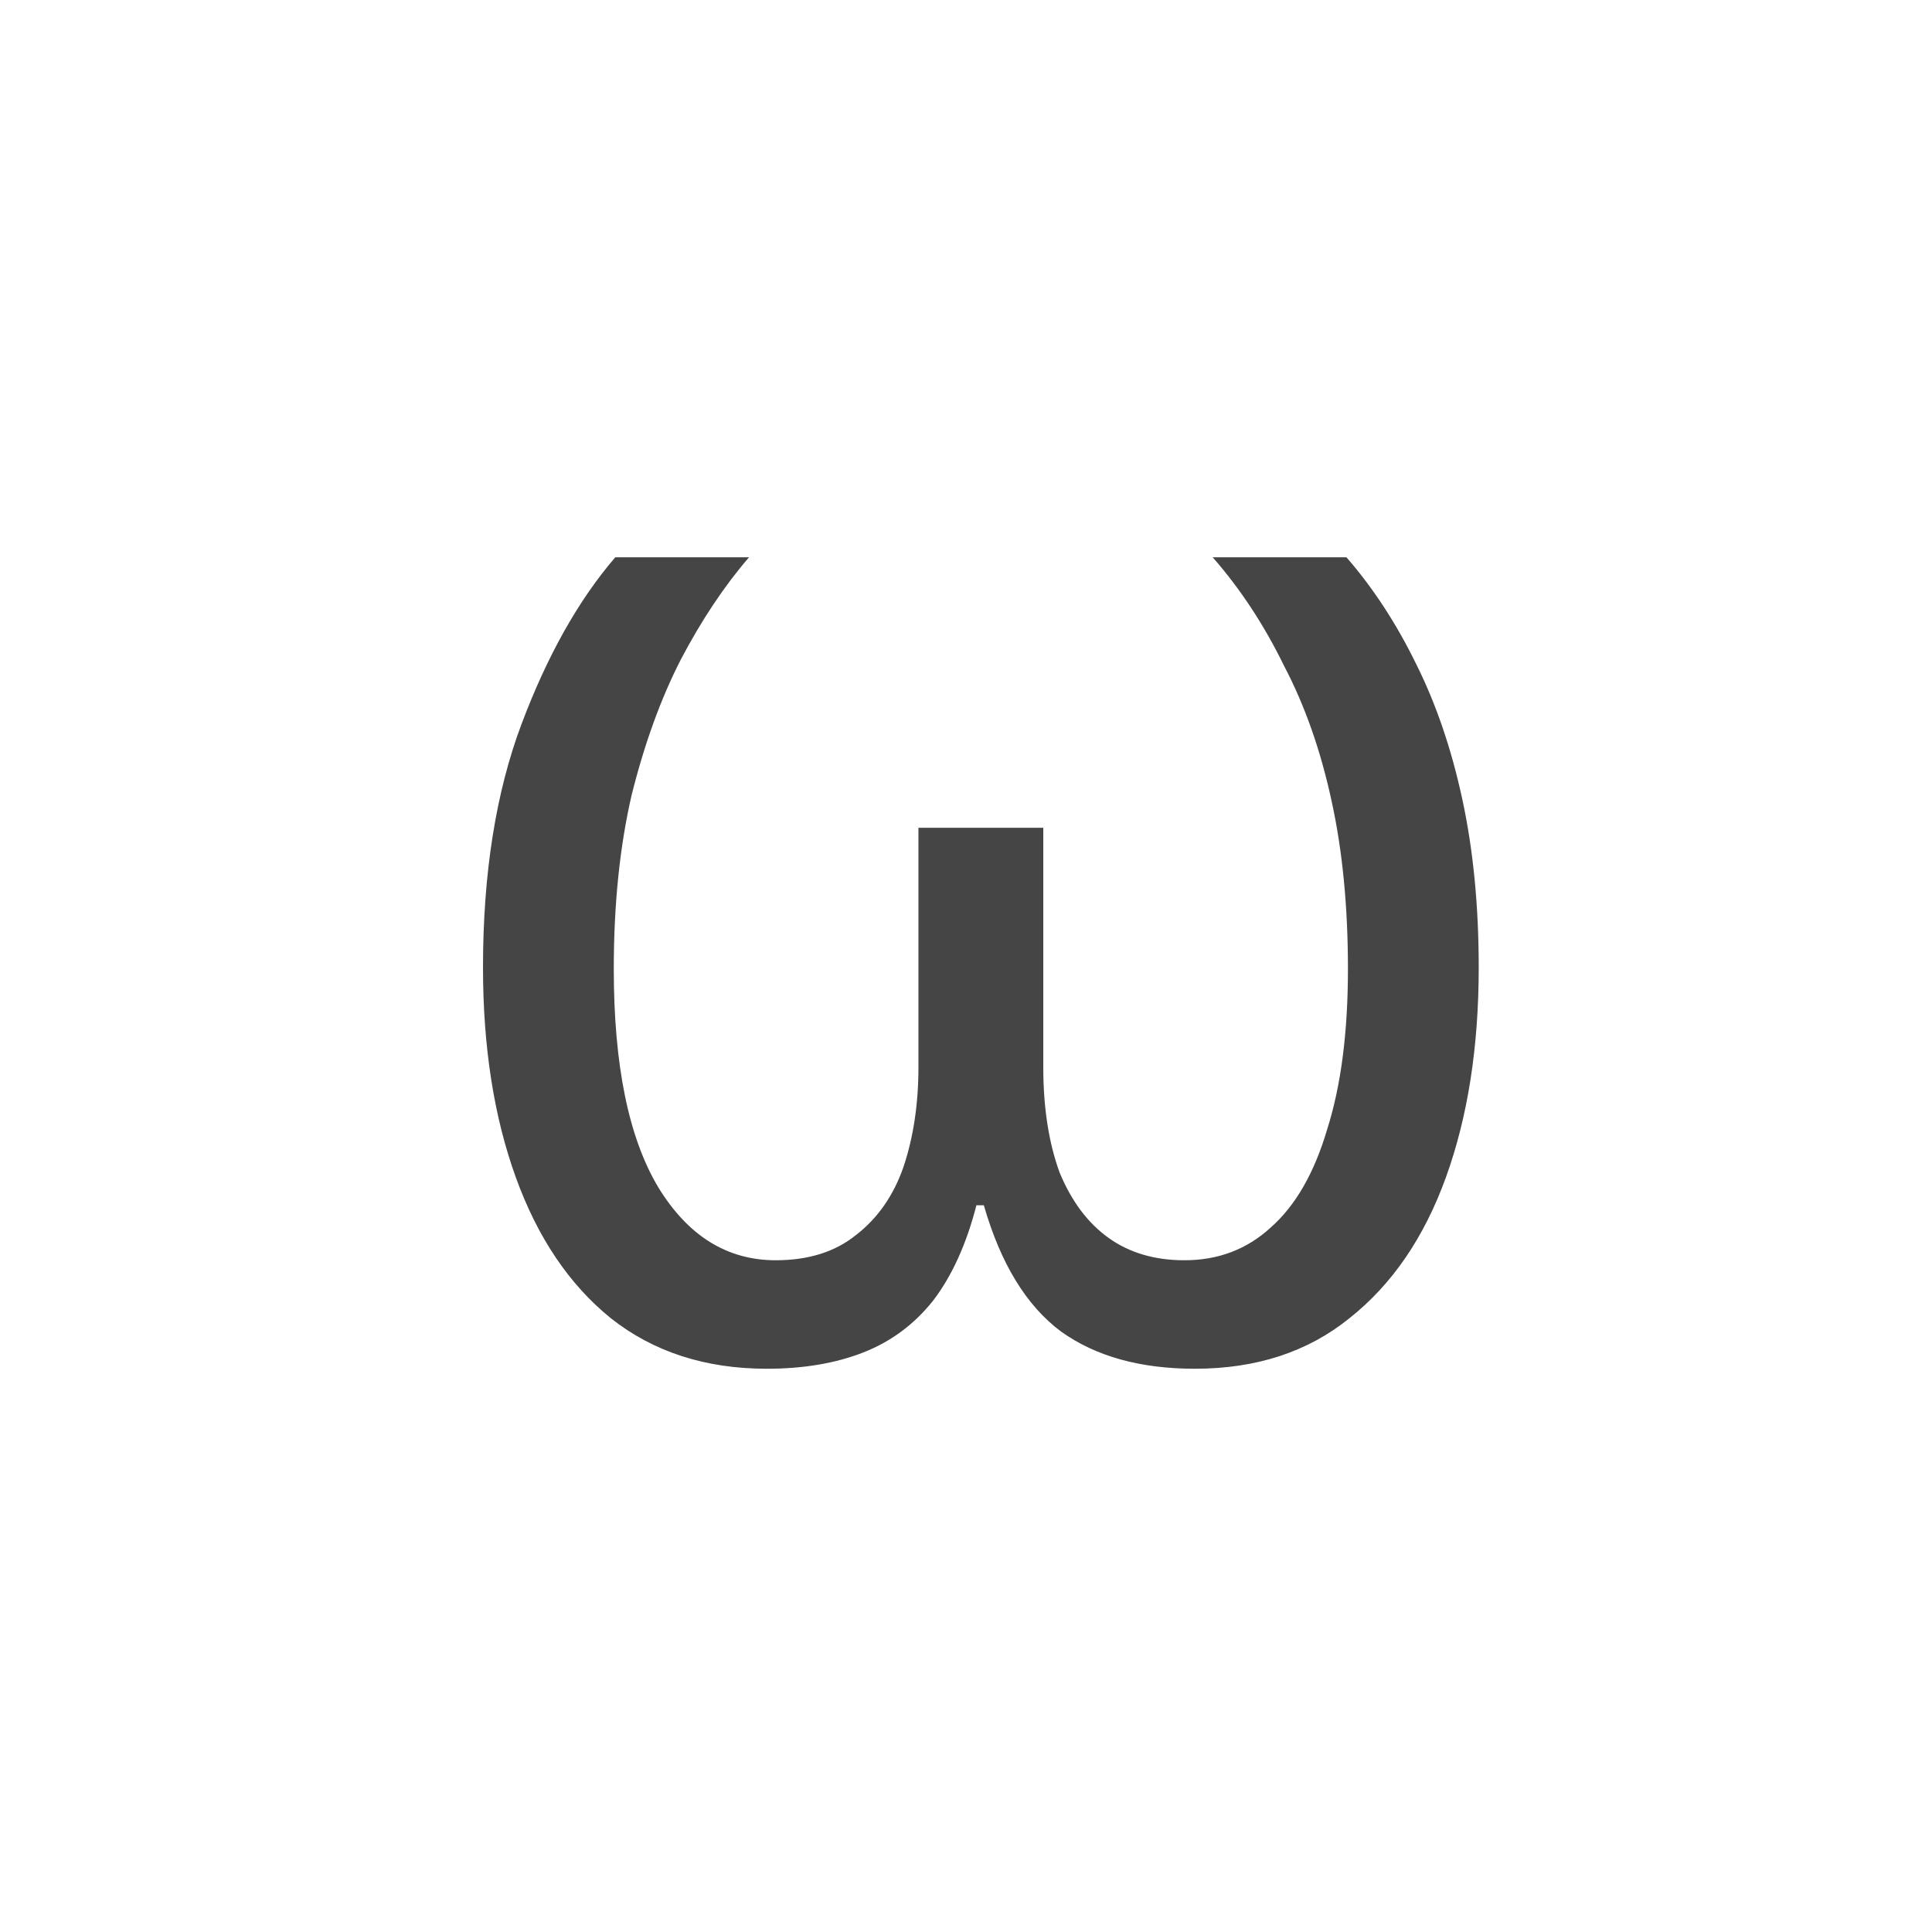
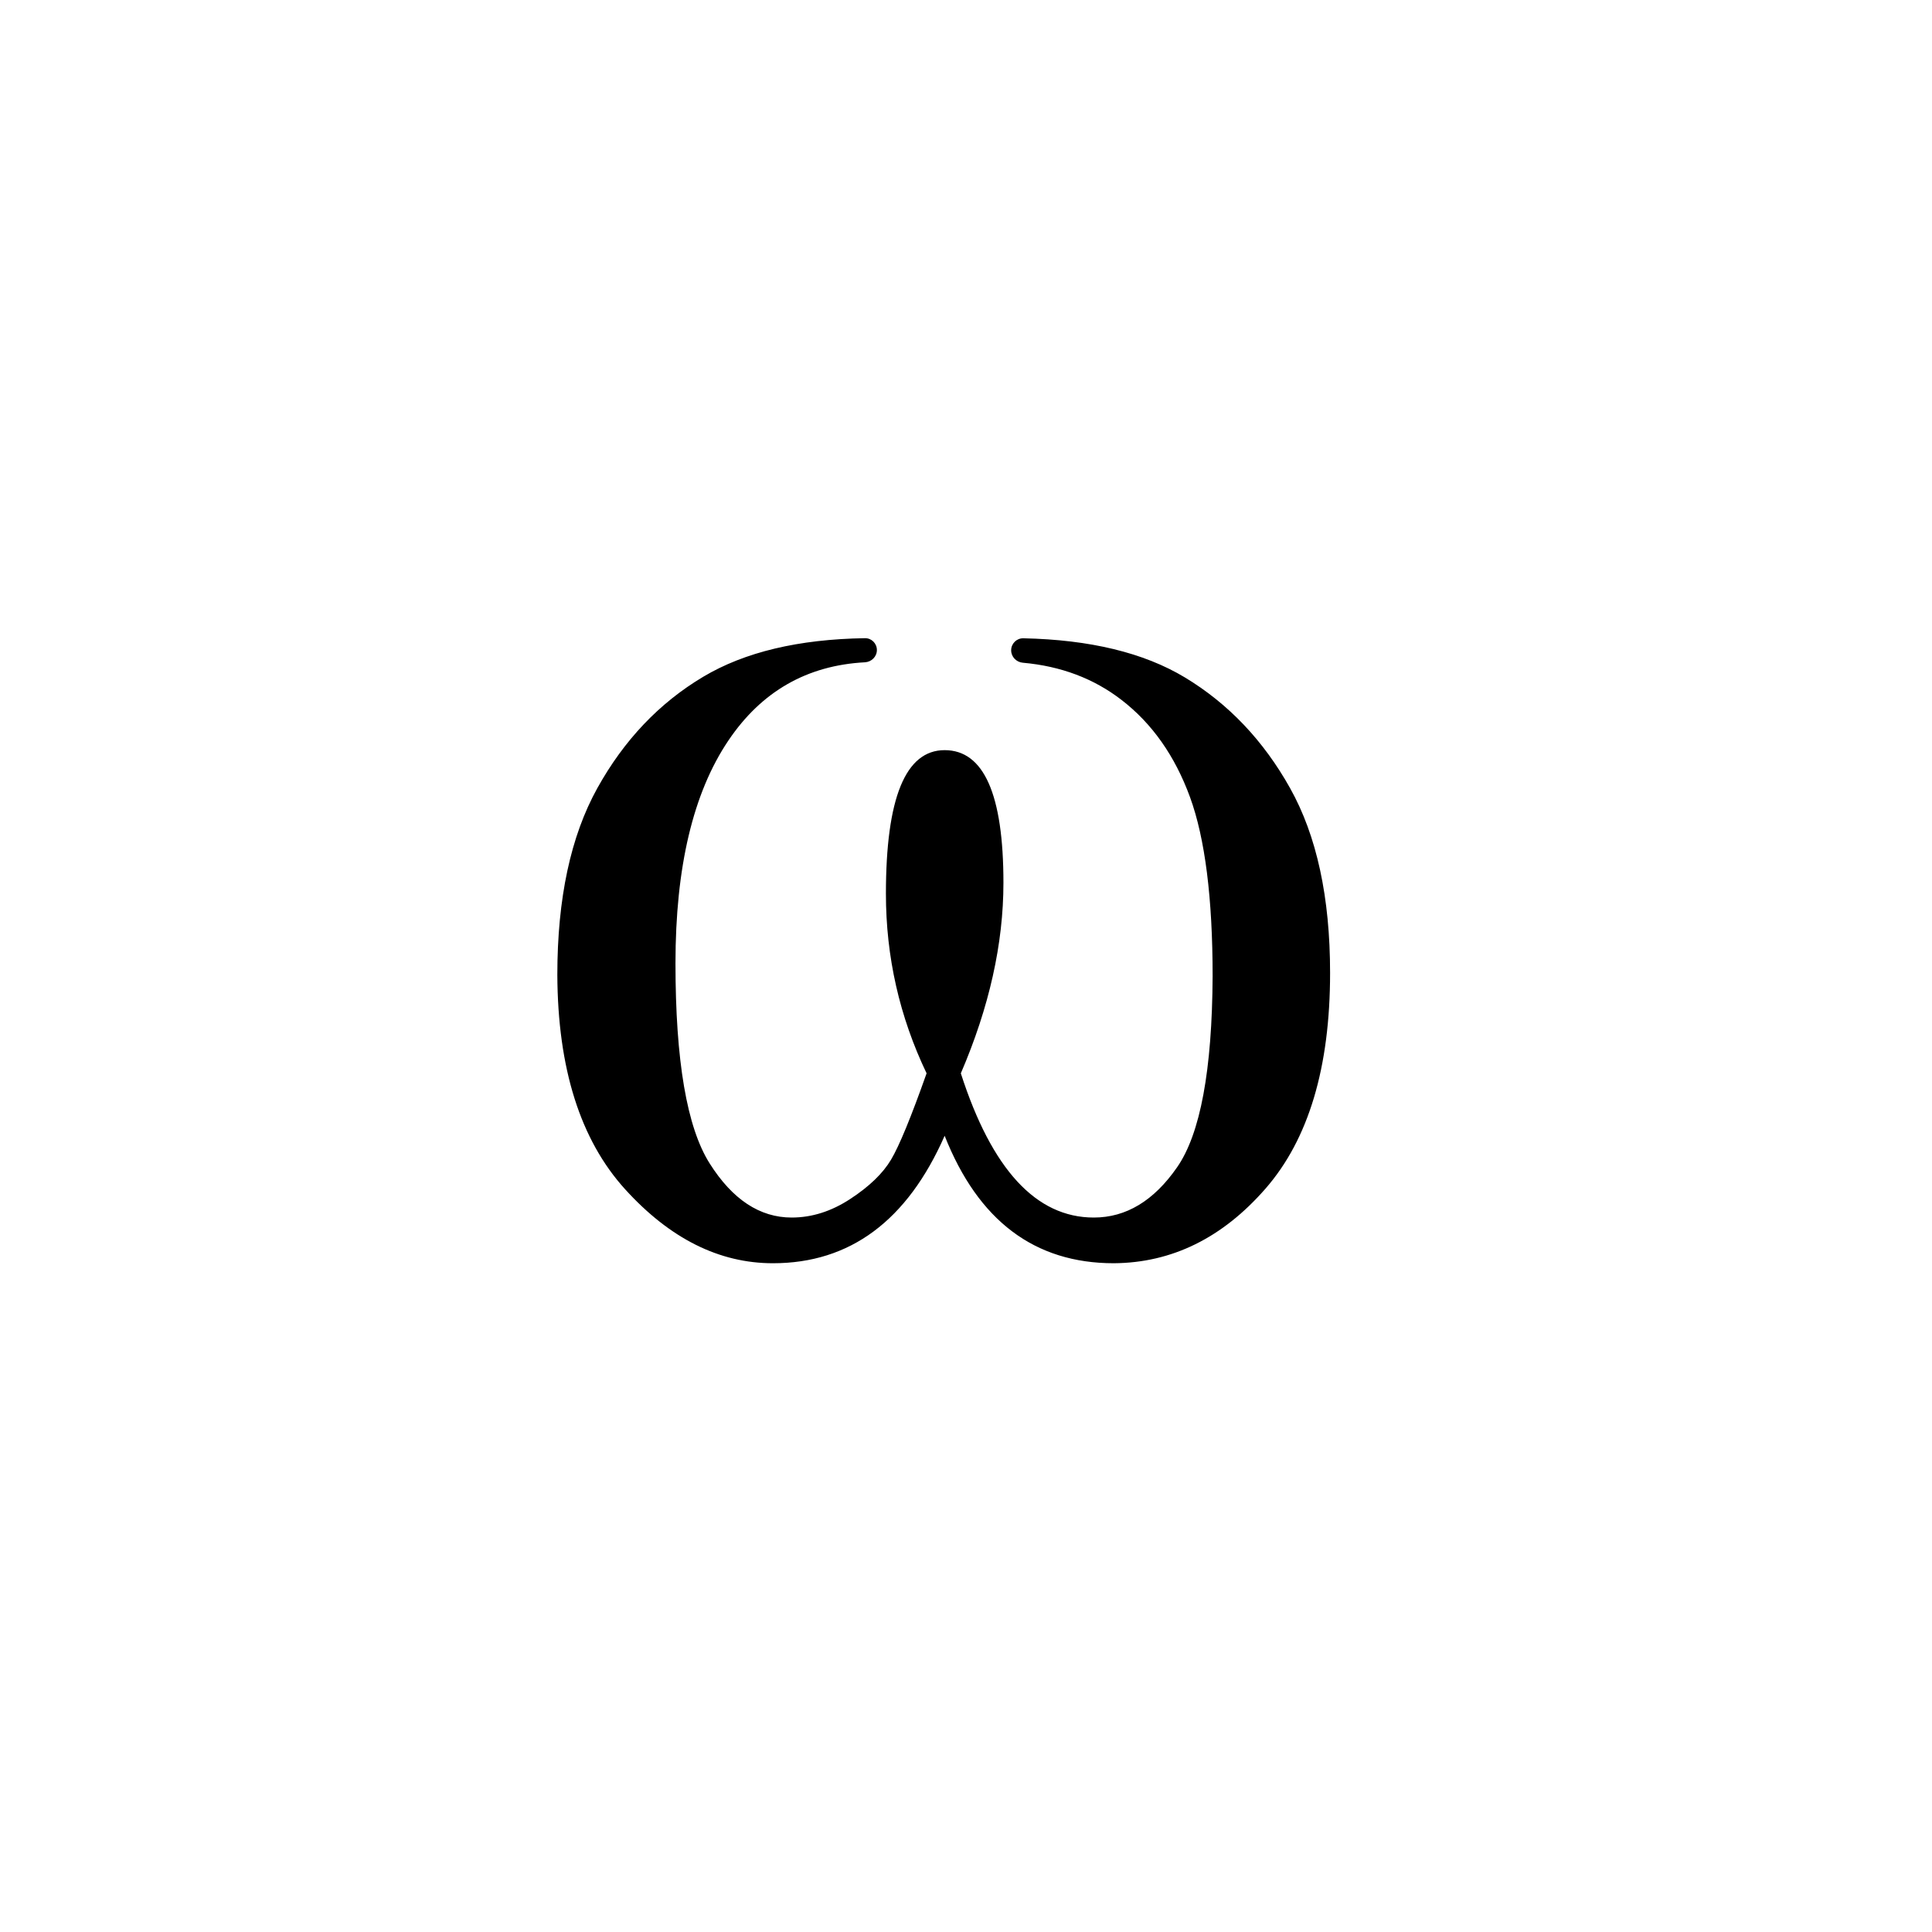
- <svg xmlns="http://www.w3.org/2000/svg" width="52" height="52" viewBox="0 0 52 52" fill="none">
-   <path d="M20.64 36.84C18.987 36.84 17.587 36.387 16.44 35.48C15.32 34.573 14.467 33.307 13.88 31.68C13.293 30.053 13 28.173 13 26.04C13 23.507 13.347 21.32 14.04 19.48C14.733 17.64 15.573 16.147 16.56 15H20.16C19.493 15.773 18.88 16.693 18.32 17.76C17.787 18.8 17.347 20.013 17 21.4C16.68 22.787 16.52 24.347 16.52 26.08C16.52 28.667 16.92 30.627 17.72 31.96C18.52 33.267 19.573 33.92 20.88 33.92C21.76 33.92 22.48 33.693 23.04 33.24C23.627 32.787 24.053 32.173 24.32 31.4C24.587 30.6 24.72 29.707 24.72 28.72V22.28H28.08V28.72C28.08 29.813 28.227 30.76 28.52 31.56C28.84 32.333 29.28 32.92 29.84 33.32C30.4 33.72 31.08 33.92 31.88 33.92C32.787 33.92 33.56 33.627 34.2 33.04C34.867 32.453 35.373 31.573 35.72 30.4C36.093 29.227 36.28 27.787 36.28 26.08C36.28 24.4 36.133 22.893 35.84 21.56C35.547 20.2 35.12 18.987 34.56 17.92C34.027 16.827 33.387 15.853 32.64 15H36.24C36.96 15.827 37.587 16.787 38.12 17.88C38.653 18.947 39.067 20.16 39.36 21.52C39.653 22.88 39.8 24.387 39.8 26.04C39.8 28.173 39.507 30.053 38.92 31.68C38.333 33.307 37.467 34.573 36.32 35.48C35.2 36.387 33.813 36.84 32.16 36.84C30.693 36.84 29.493 36.507 28.56 35.84C27.627 35.147 26.933 34.013 26.48 32.44H26.28C26.013 33.48 25.627 34.333 25.12 35C24.613 35.64 23.987 36.107 23.24 36.4C22.493 36.693 21.627 36.84 20.64 36.84Z" fill="#454545" />
+ <svg xmlns="http://www.w3.org/2000/svg" width="40" height="40" viewBox="0 0 40 40" fill="none">
+   <path d="M19.558 23.515C18.783 25.275 17.598 26.154 16.003 26.154C14.889 26.154 13.869 25.643 12.942 24.622C12.015 23.6 11.547 22.12 11.539 20.183C11.539 18.601 11.815 17.313 12.367 16.318C12.92 15.322 13.65 14.554 14.559 14.012C15.418 13.5 16.534 13.234 17.909 13.213C18.045 13.211 18.155 13.322 18.155 13.458V13.458C18.155 13.595 18.044 13.704 17.908 13.712C16.707 13.776 15.765 14.316 15.081 15.331C14.35 16.415 13.985 17.953 13.985 19.943C13.985 21.96 14.221 23.342 14.693 24.088C15.165 24.835 15.731 25.208 16.391 25.208C16.809 25.208 17.215 25.079 17.607 24.821C17.999 24.564 18.28 24.293 18.449 24.008C18.618 23.724 18.863 23.129 19.184 22.222C18.623 21.049 18.342 19.81 18.342 18.504C18.342 16.522 18.747 15.531 19.558 15.531C20.369 15.531 20.775 16.447 20.775 18.277C20.775 19.539 20.481 20.854 19.893 22.222C20.534 24.213 21.452 25.208 22.646 25.208C23.315 25.208 23.889 24.861 24.37 24.168C24.852 23.475 25.096 22.156 25.106 20.21C25.106 18.593 24.949 17.357 24.638 16.504C24.326 15.651 23.854 14.98 23.221 14.492C22.646 14.048 21.965 13.791 21.176 13.721C21.042 13.709 20.935 13.599 20.935 13.464V13.464C20.935 13.325 21.048 13.212 21.187 13.215C22.567 13.244 23.682 13.514 24.531 14.025C25.43 14.567 26.158 15.331 26.71 16.318C27.262 17.304 27.538 18.579 27.538 20.143C27.538 22.098 27.093 23.586 26.202 24.608C25.31 25.63 24.264 26.145 23.061 26.154C21.421 26.154 20.254 25.275 19.558 23.515Z" fill="black" />
</svg>
